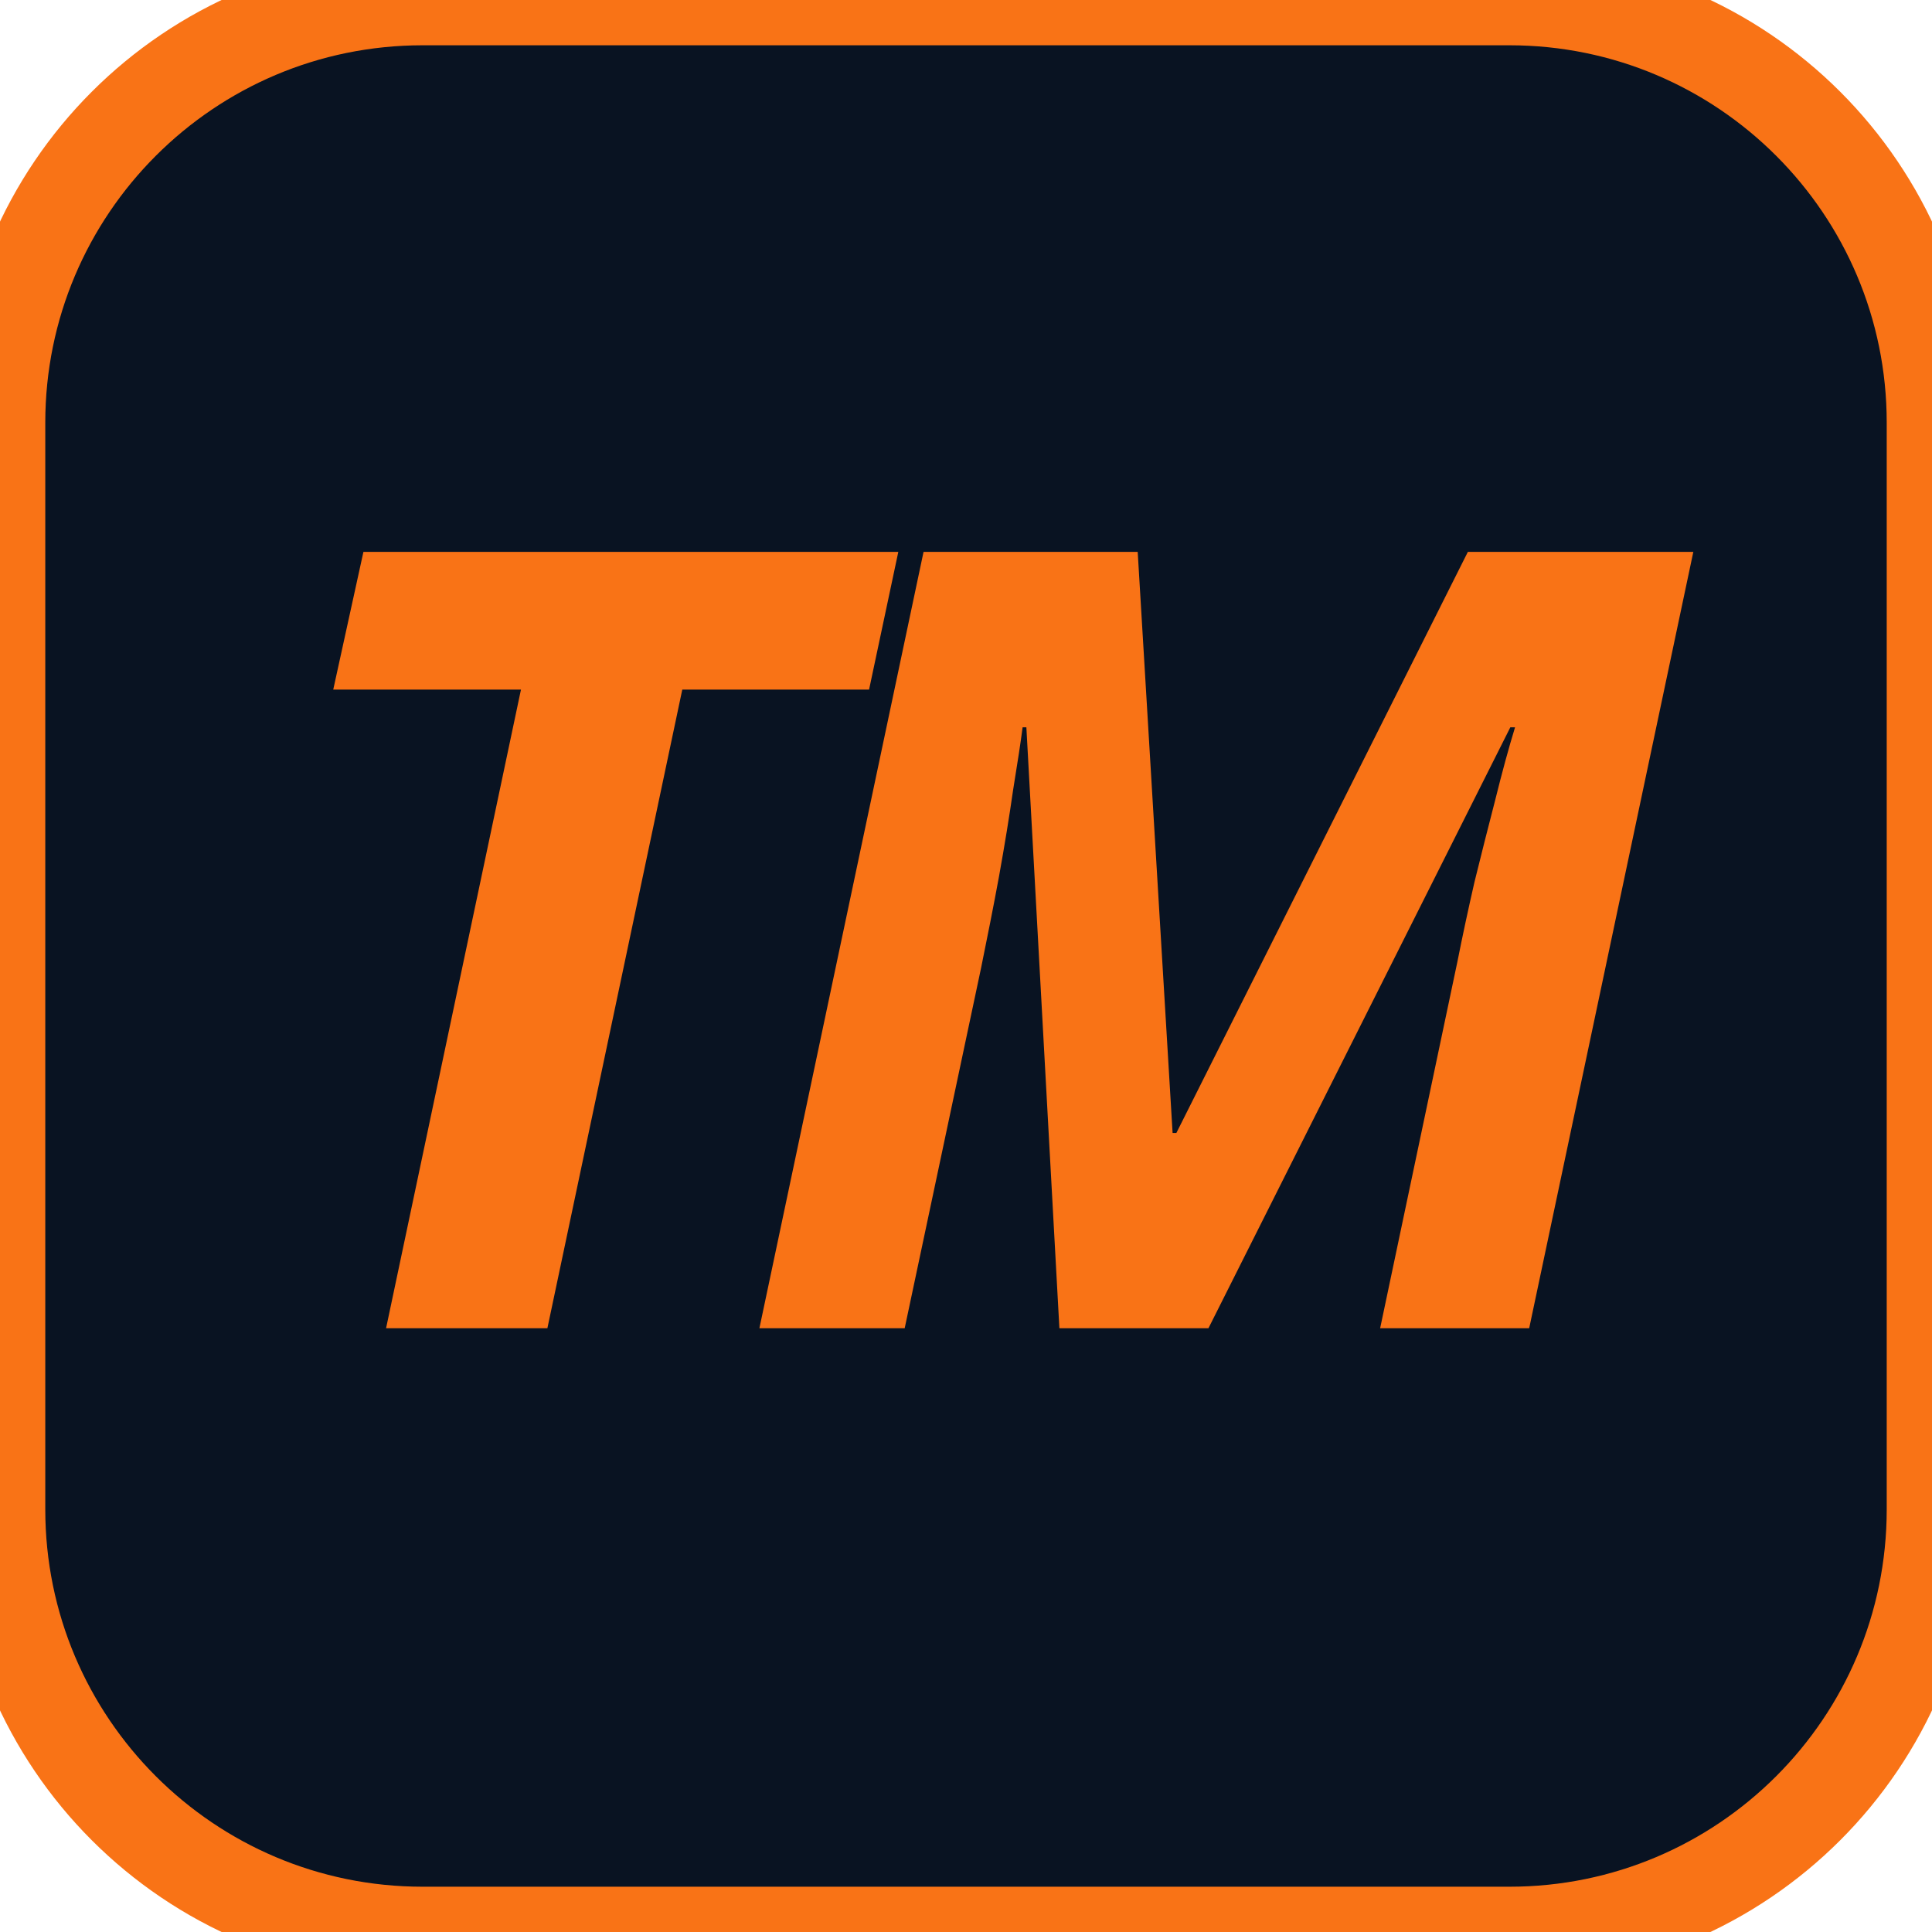
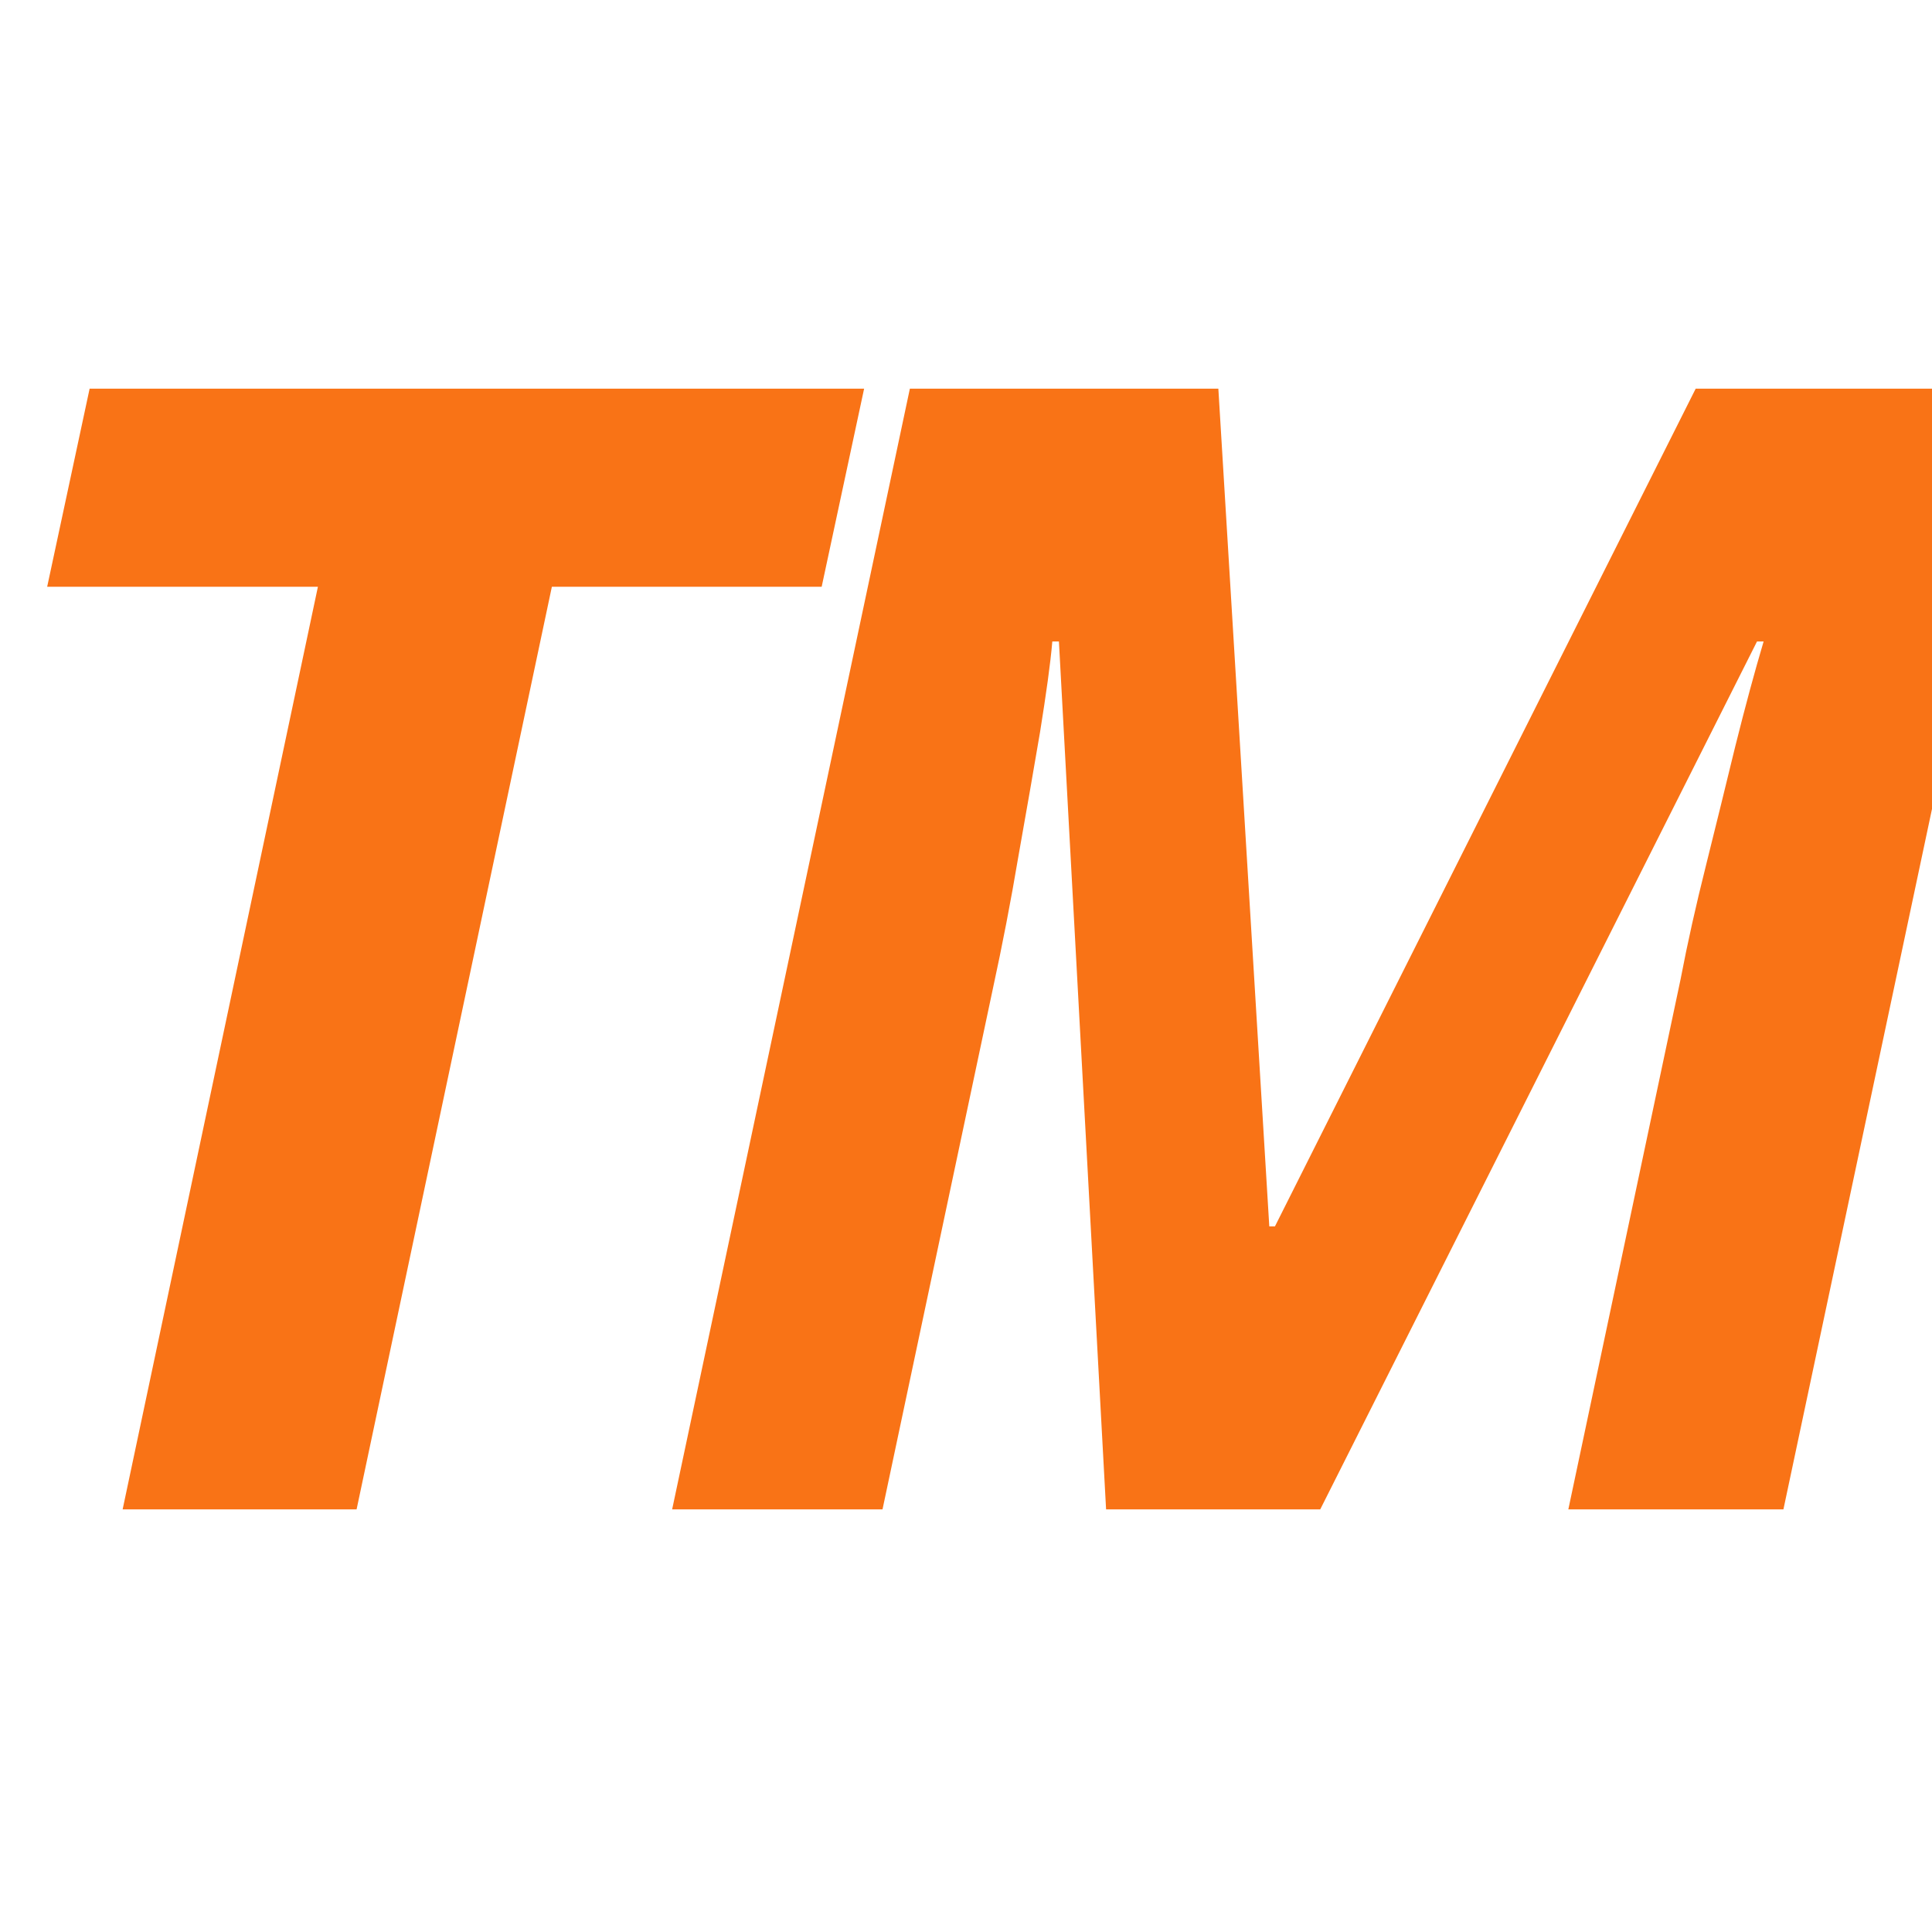
<svg xmlns="http://www.w3.org/2000/svg" viewBox="0 0 32 32" width="32" height="32">
-   <rect width="32" height="32" rx="7" fill="#091322" stroke="#f97316" stroke-width="1.5" />
-   <text x="16" y="22" fill="#f97316" font-size="18" font-weight="900" font-style="italic" font-family="Impact, system-ui, sans-serif" letter-spacing="-1.5" text-anchor="middle">TM</text>
+   <text x="16" y="25" fill="#f97316" font-size="26" font-weight="900" font-style="italic" font-family="Impact, system-ui, sans-serif" letter-spacing="-2" text-anchor="middle">TM</text>
</svg>
